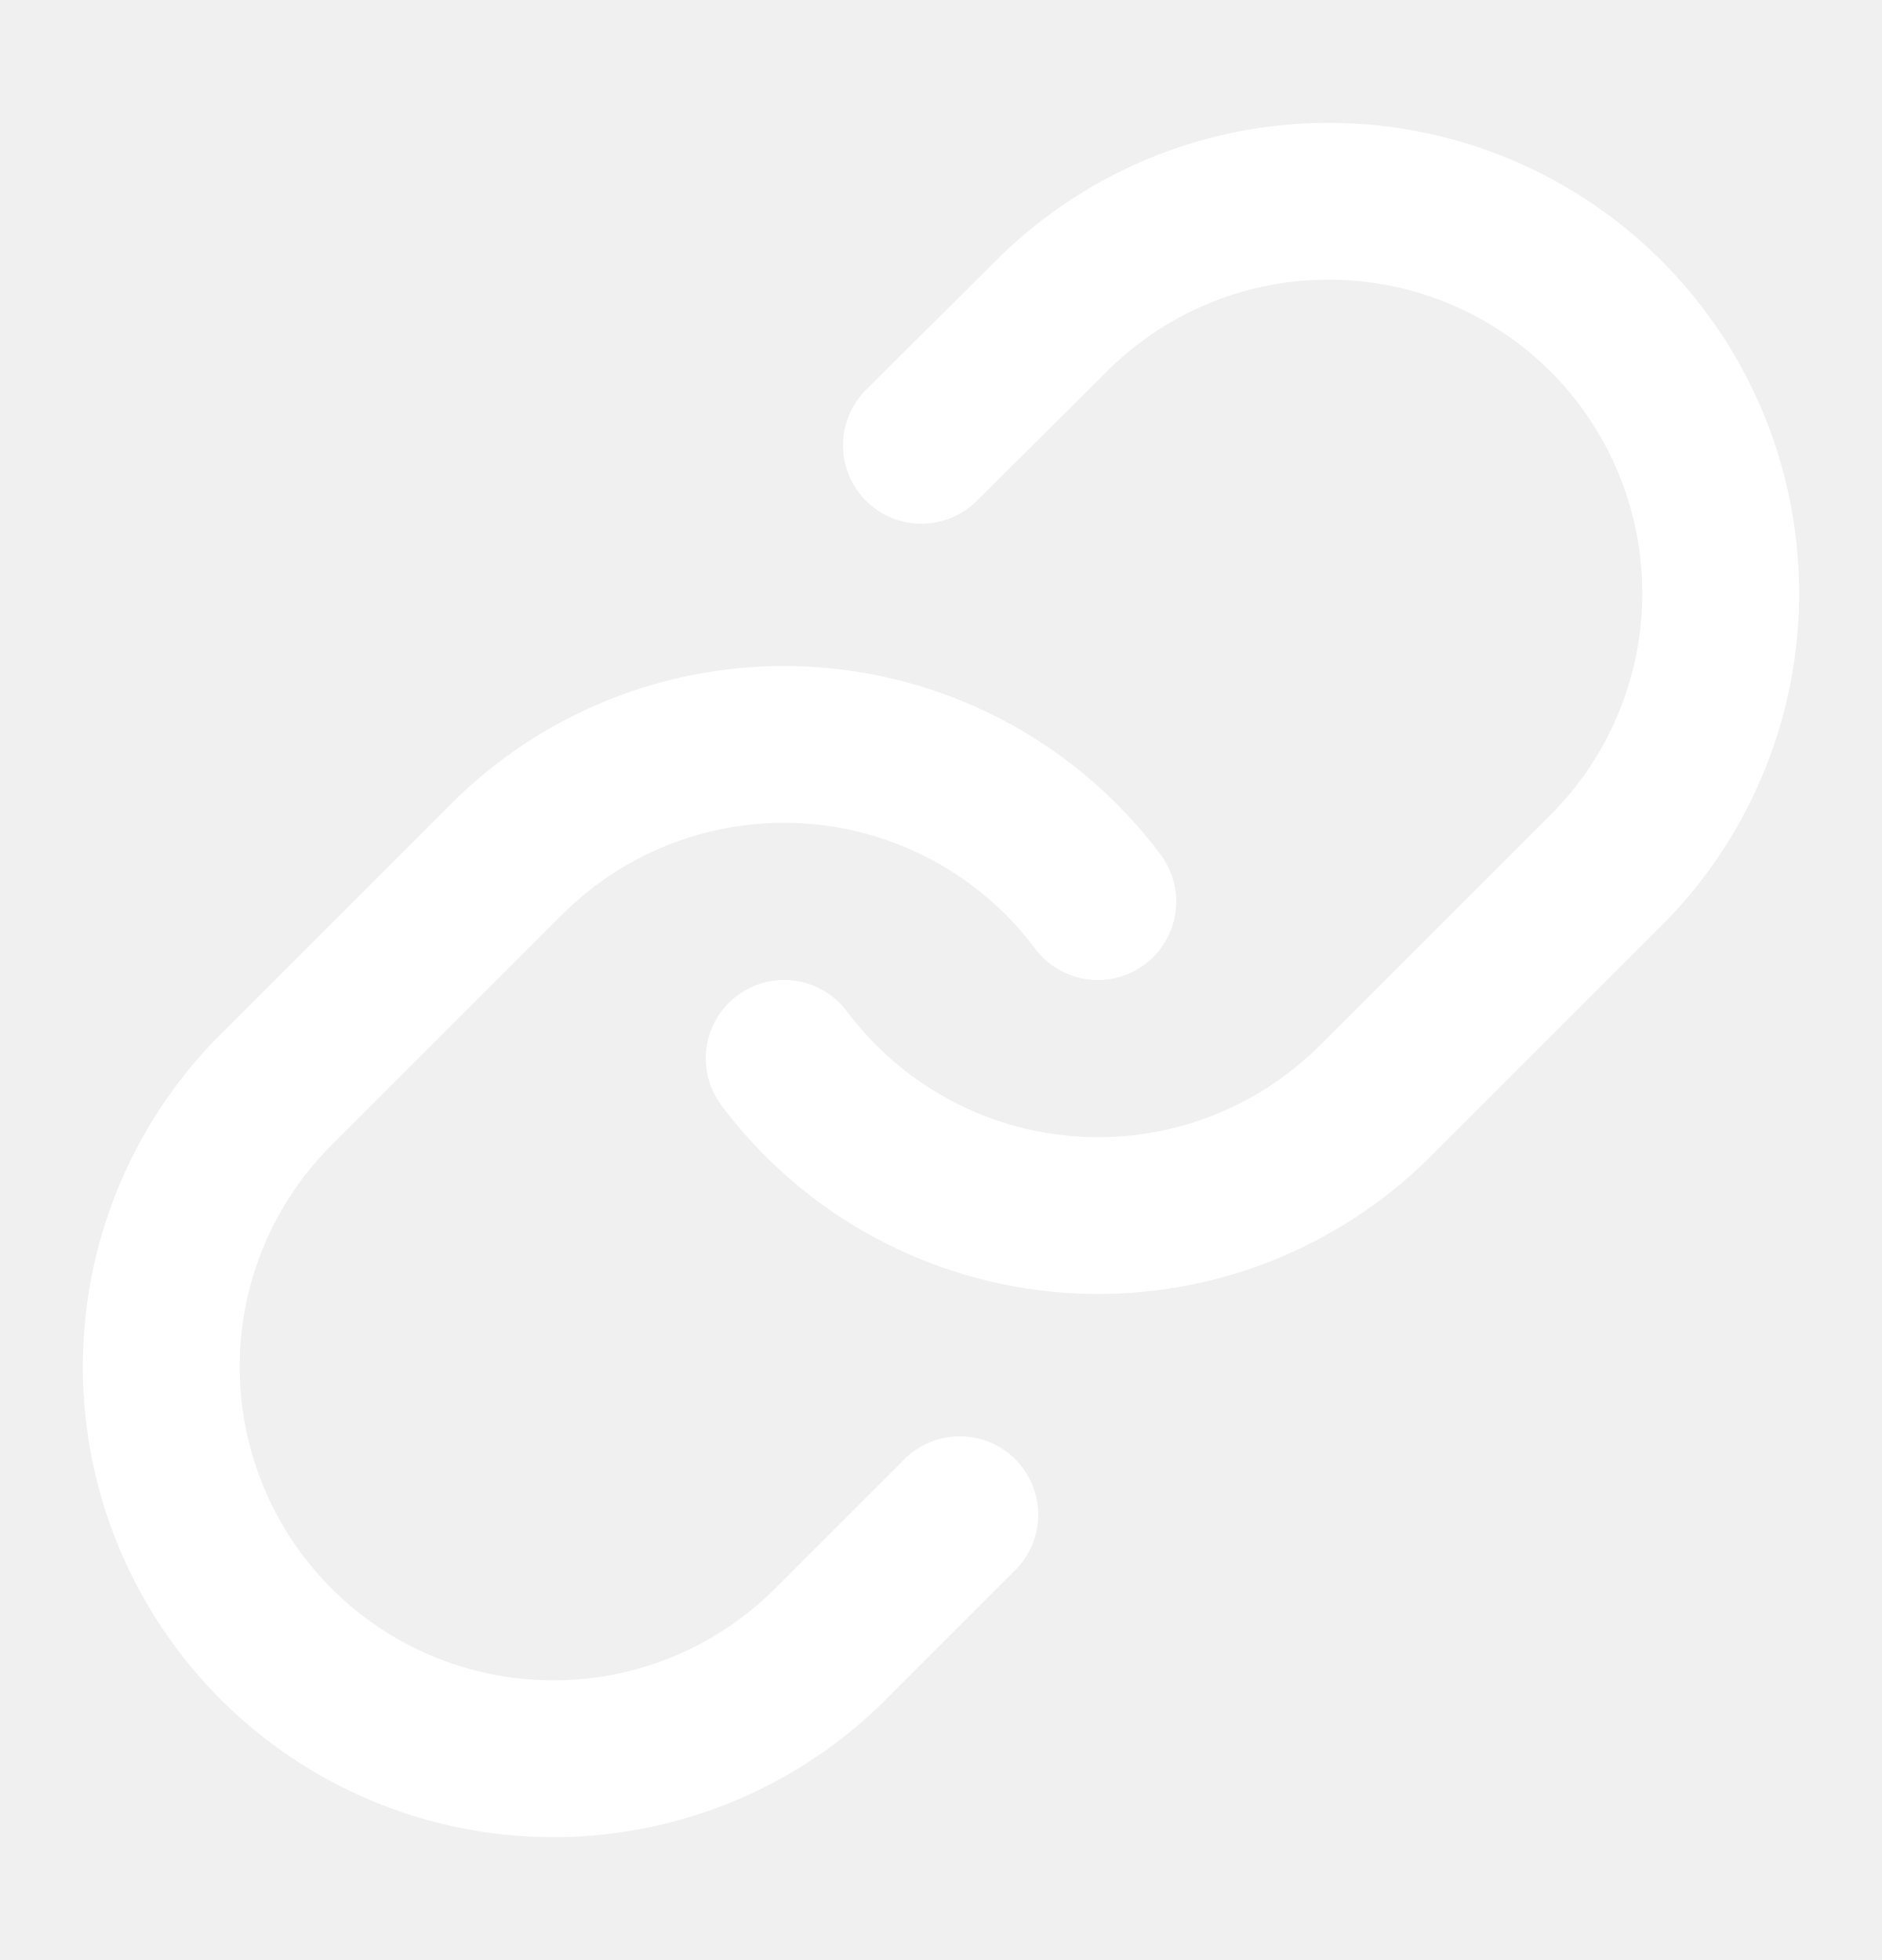
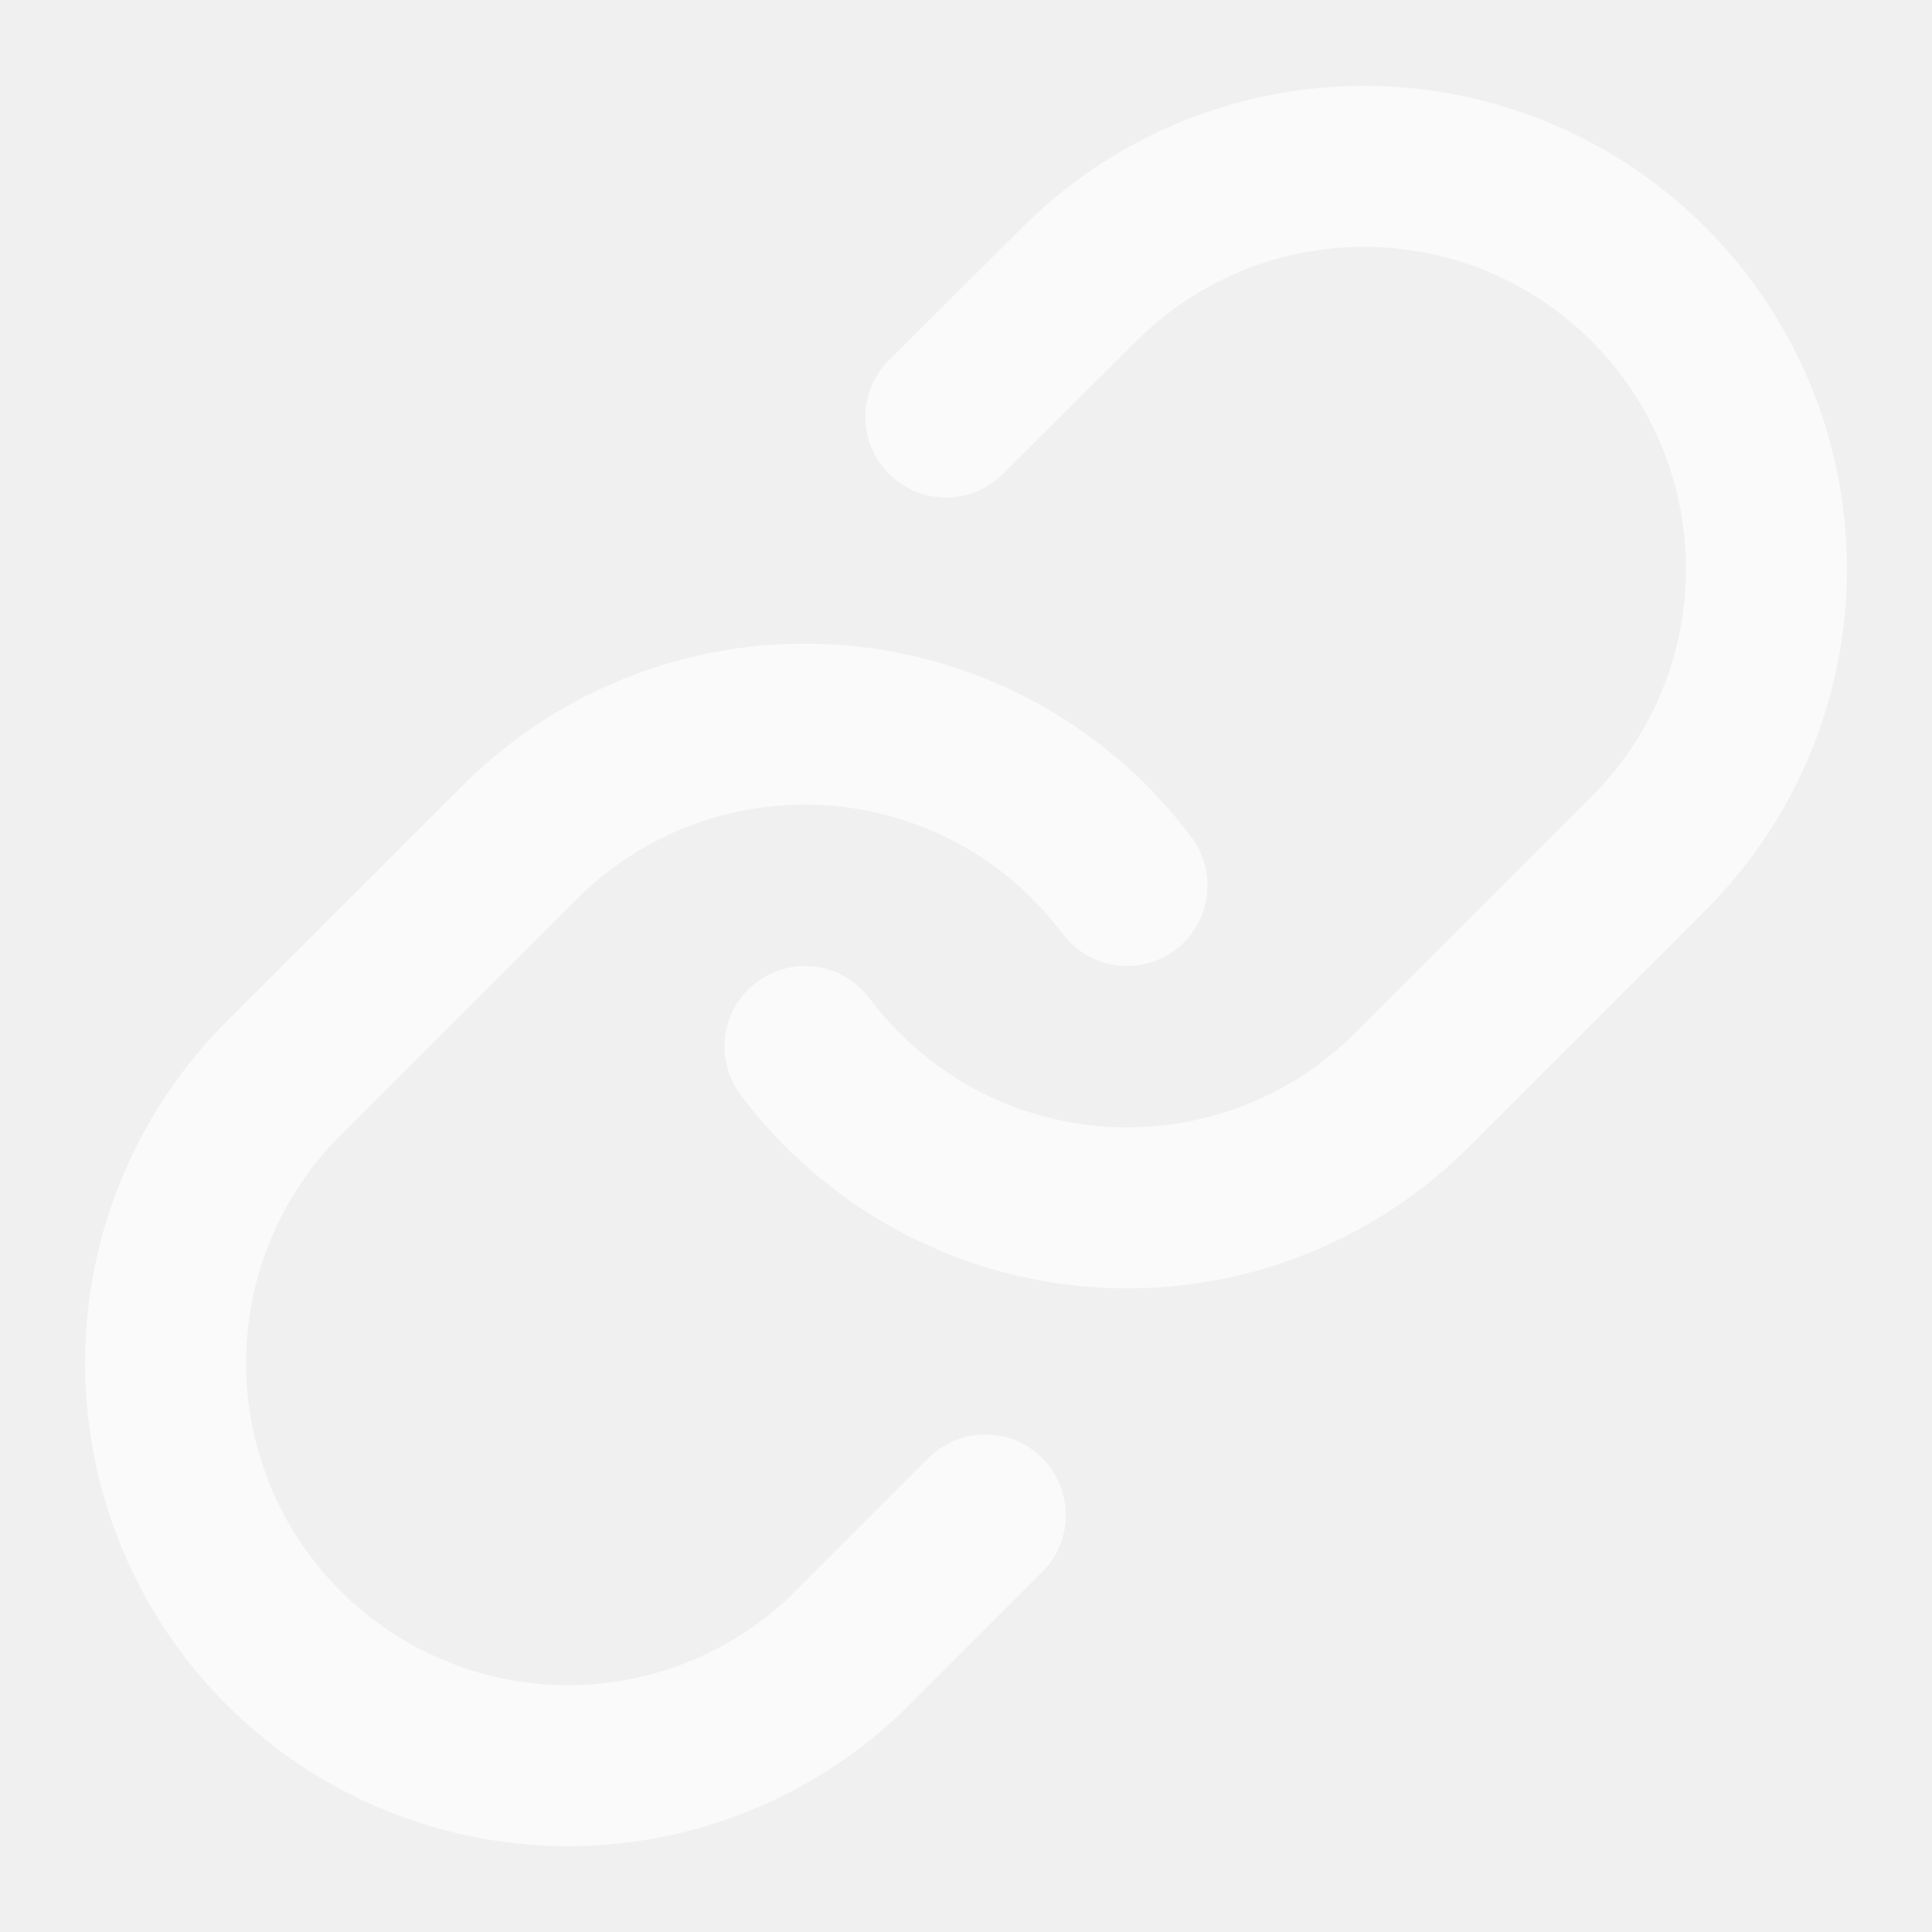
- <svg xmlns="http://www.w3.org/2000/svg" width="24" height="25" viewBox="0 0 24 25" fill="none">
-   <path d="M10 13.5C10.43 14.074 10.977 14.549 11.607 14.893C12.236 15.237 12.931 15.441 13.647 15.492C14.362 15.544 15.08 15.44 15.751 15.19C16.423 14.939 17.033 14.547 17.54 14.04L20.54 11.04C21.451 10.097 21.955 8.834 21.943 7.523C21.932 6.212 21.406 4.958 20.479 4.031C19.552 3.104 18.298 2.578 16.987 2.567C15.676 2.555 14.413 3.059 13.47 3.97L11.75 5.68" stroke="white" stroke-width="2" stroke-linecap="round" stroke-linejoin="round" />
-   <path d="M14 11.5C13.571 10.926 13.023 10.451 12.394 10.107C11.764 9.763 11.069 9.559 10.354 9.508C9.638 9.456 8.921 9.56 8.249 9.81C7.577 10.061 6.967 10.453 6.46 10.96L3.46 13.96C2.549 14.903 2.045 16.166 2.057 17.477C2.068 18.788 2.594 20.042 3.521 20.969C4.448 21.896 5.702 22.422 7.013 22.433C8.324 22.445 9.587 21.941 10.53 21.03L12.24 19.32" stroke="white" stroke-width="2" stroke-linecap="round" stroke-linejoin="round" />
+ <svg xmlns="http://www.w3.org/2000/svg" width="24" height="24" viewBox="0 0 24 24" fill="none">
+   <path d="M10 13C10.43 13.574 10.977 14.049 11.607 14.393C12.236 14.737 12.931 14.941 13.647 14.992C14.362 15.043 15.08 14.94 15.751 14.69C16.423 14.439 17.033 14.047 17.54 13.54L20.54 10.54C21.451 9.597 21.955 8.334 21.943 7.023C21.932 5.712 21.406 4.458 20.479 3.531C19.552 2.604 18.298 2.078 16.987 2.067C15.676 2.055 14.413 2.559 13.47 3.47L11.75 5.18" stroke="#FAFAFA" stroke-width="2" stroke-linecap="round" stroke-linejoin="round" />
+   <path d="M14 11C13.571 10.426 13.023 9.951 12.394 9.607C11.764 9.264 11.069 9.059 10.354 9.008C9.638 8.957 8.921 9.06 8.249 9.31C7.577 9.561 6.967 9.953 6.46 10.46L3.46 13.46C2.549 14.403 2.045 15.666 2.057 16.977C2.068 18.288 2.594 19.542 3.521 20.469C4.448 21.396 5.702 21.922 7.013 21.934C8.324 21.945 9.587 21.441 10.53 20.53L12.24 18.82" stroke="#FAFAFA" stroke-width="2" stroke-linecap="round" stroke-linejoin="round" />
</svg>
